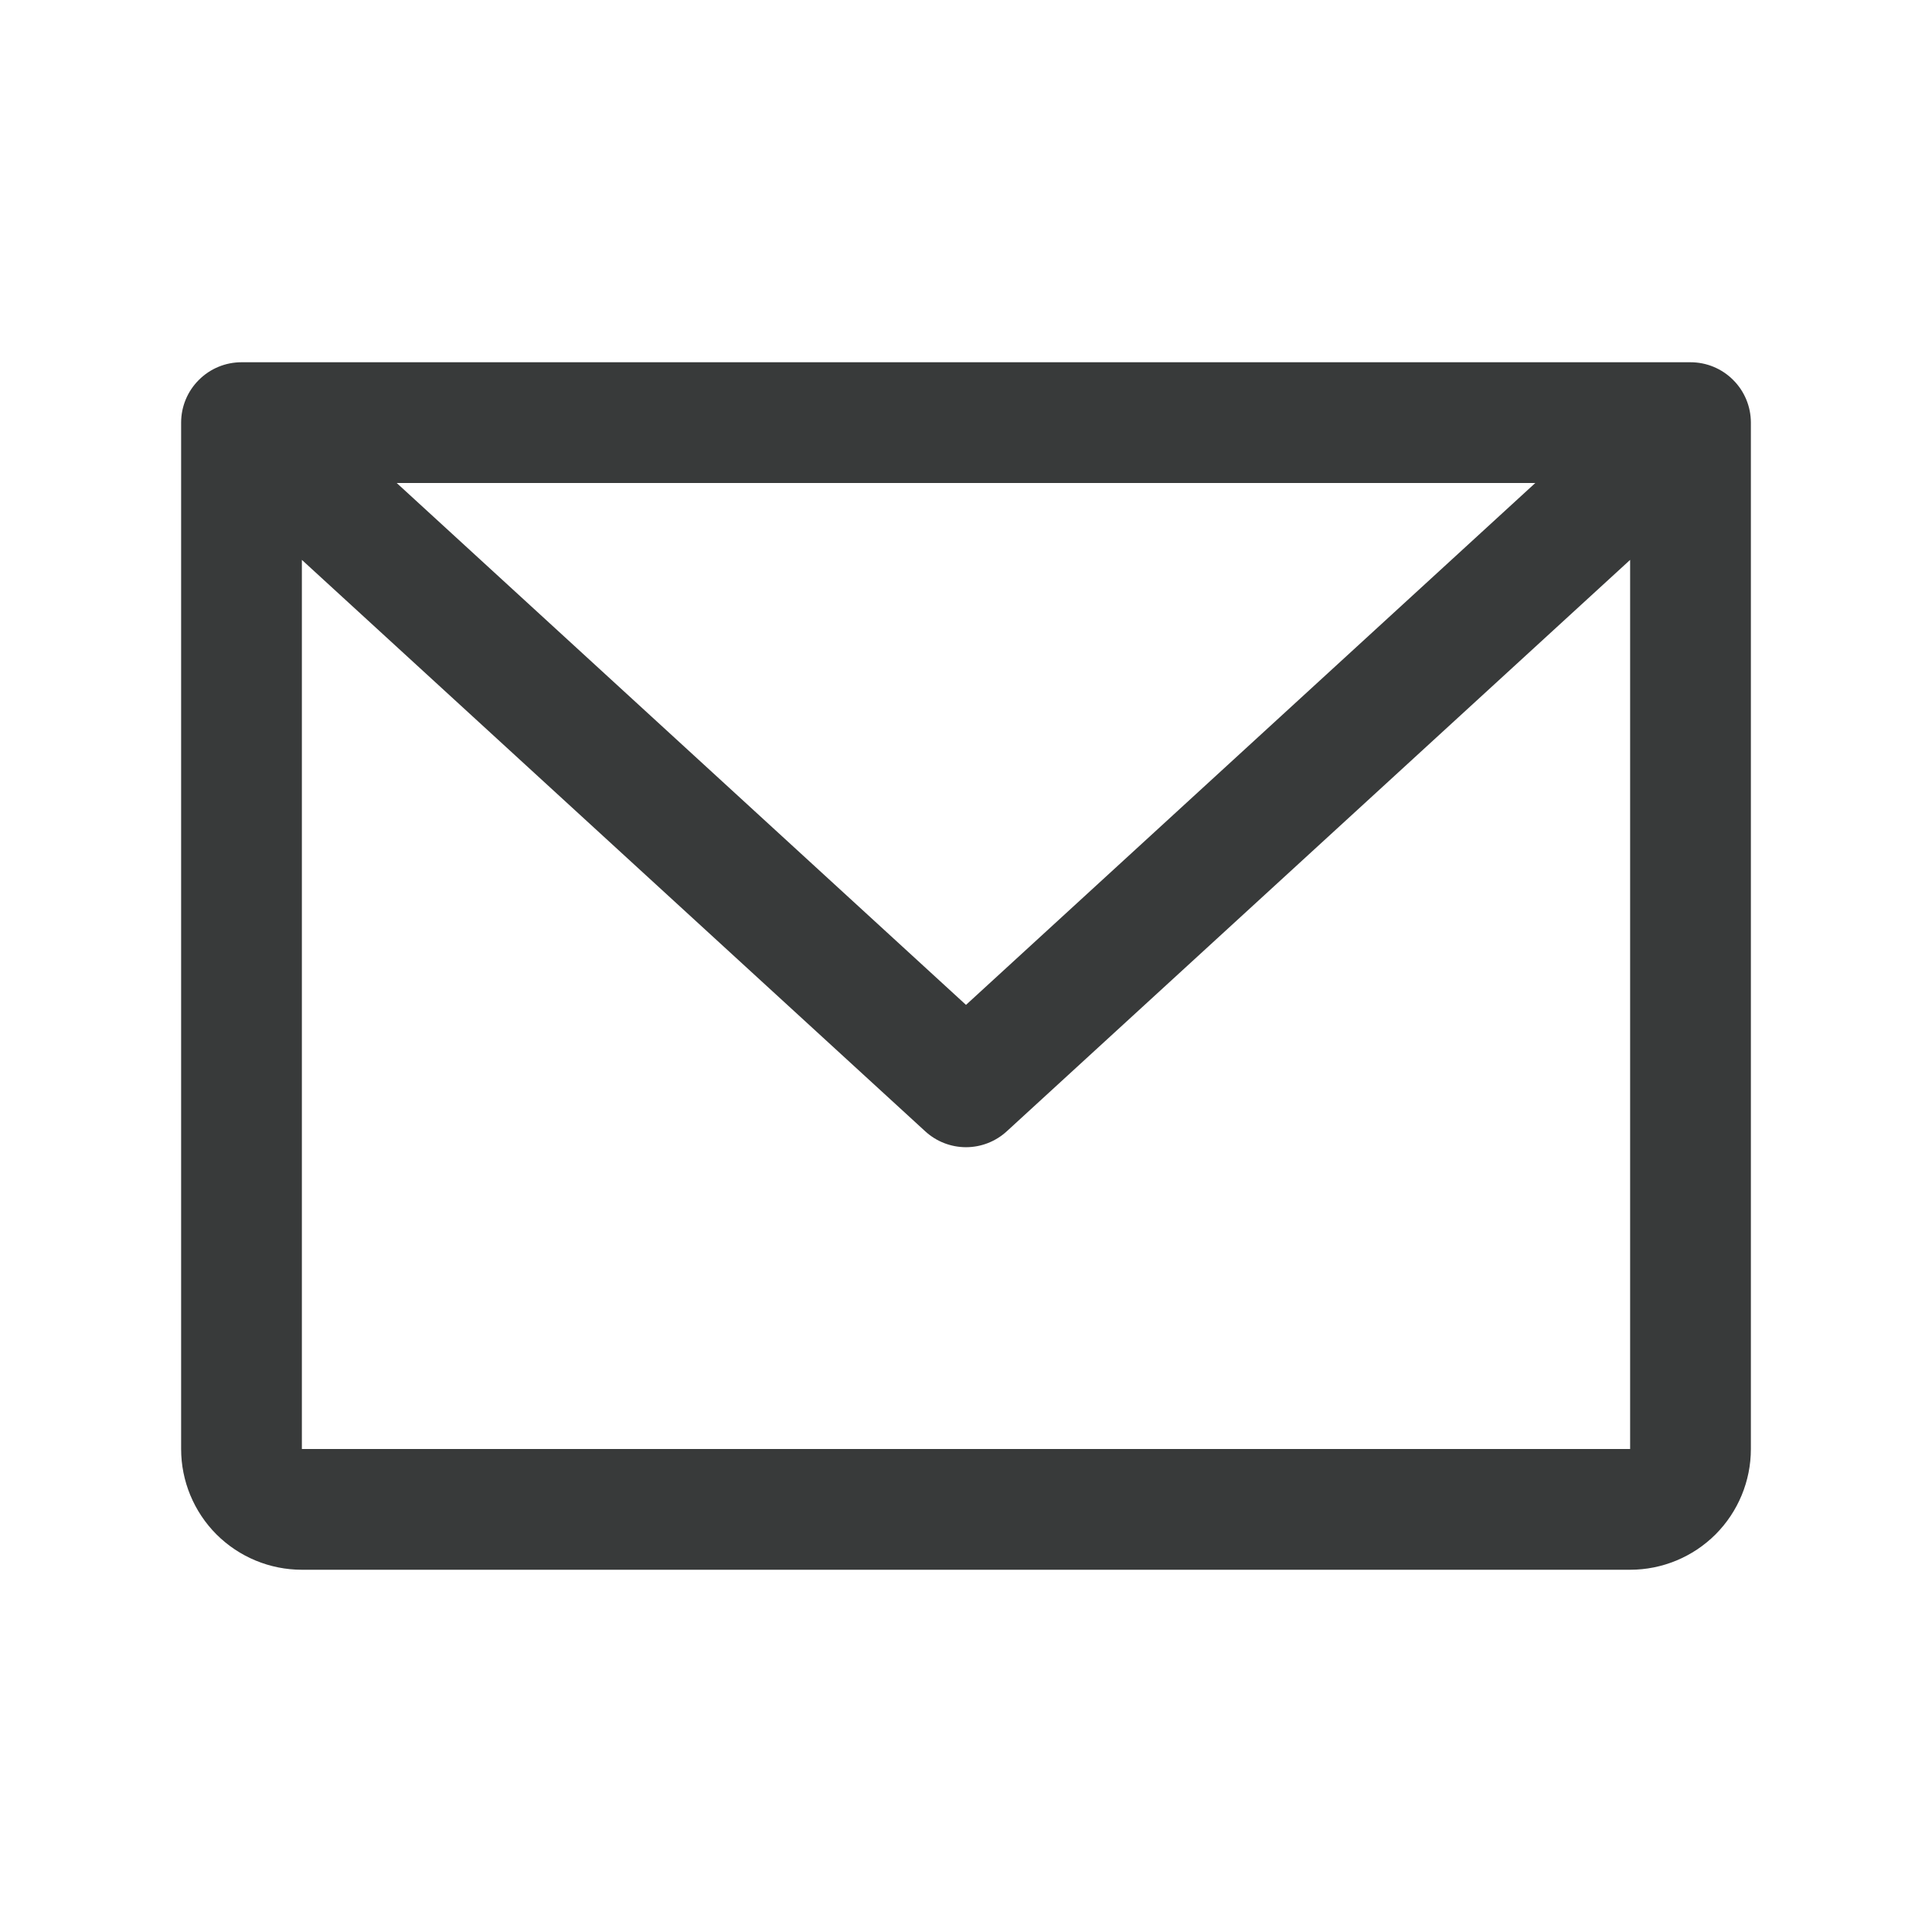
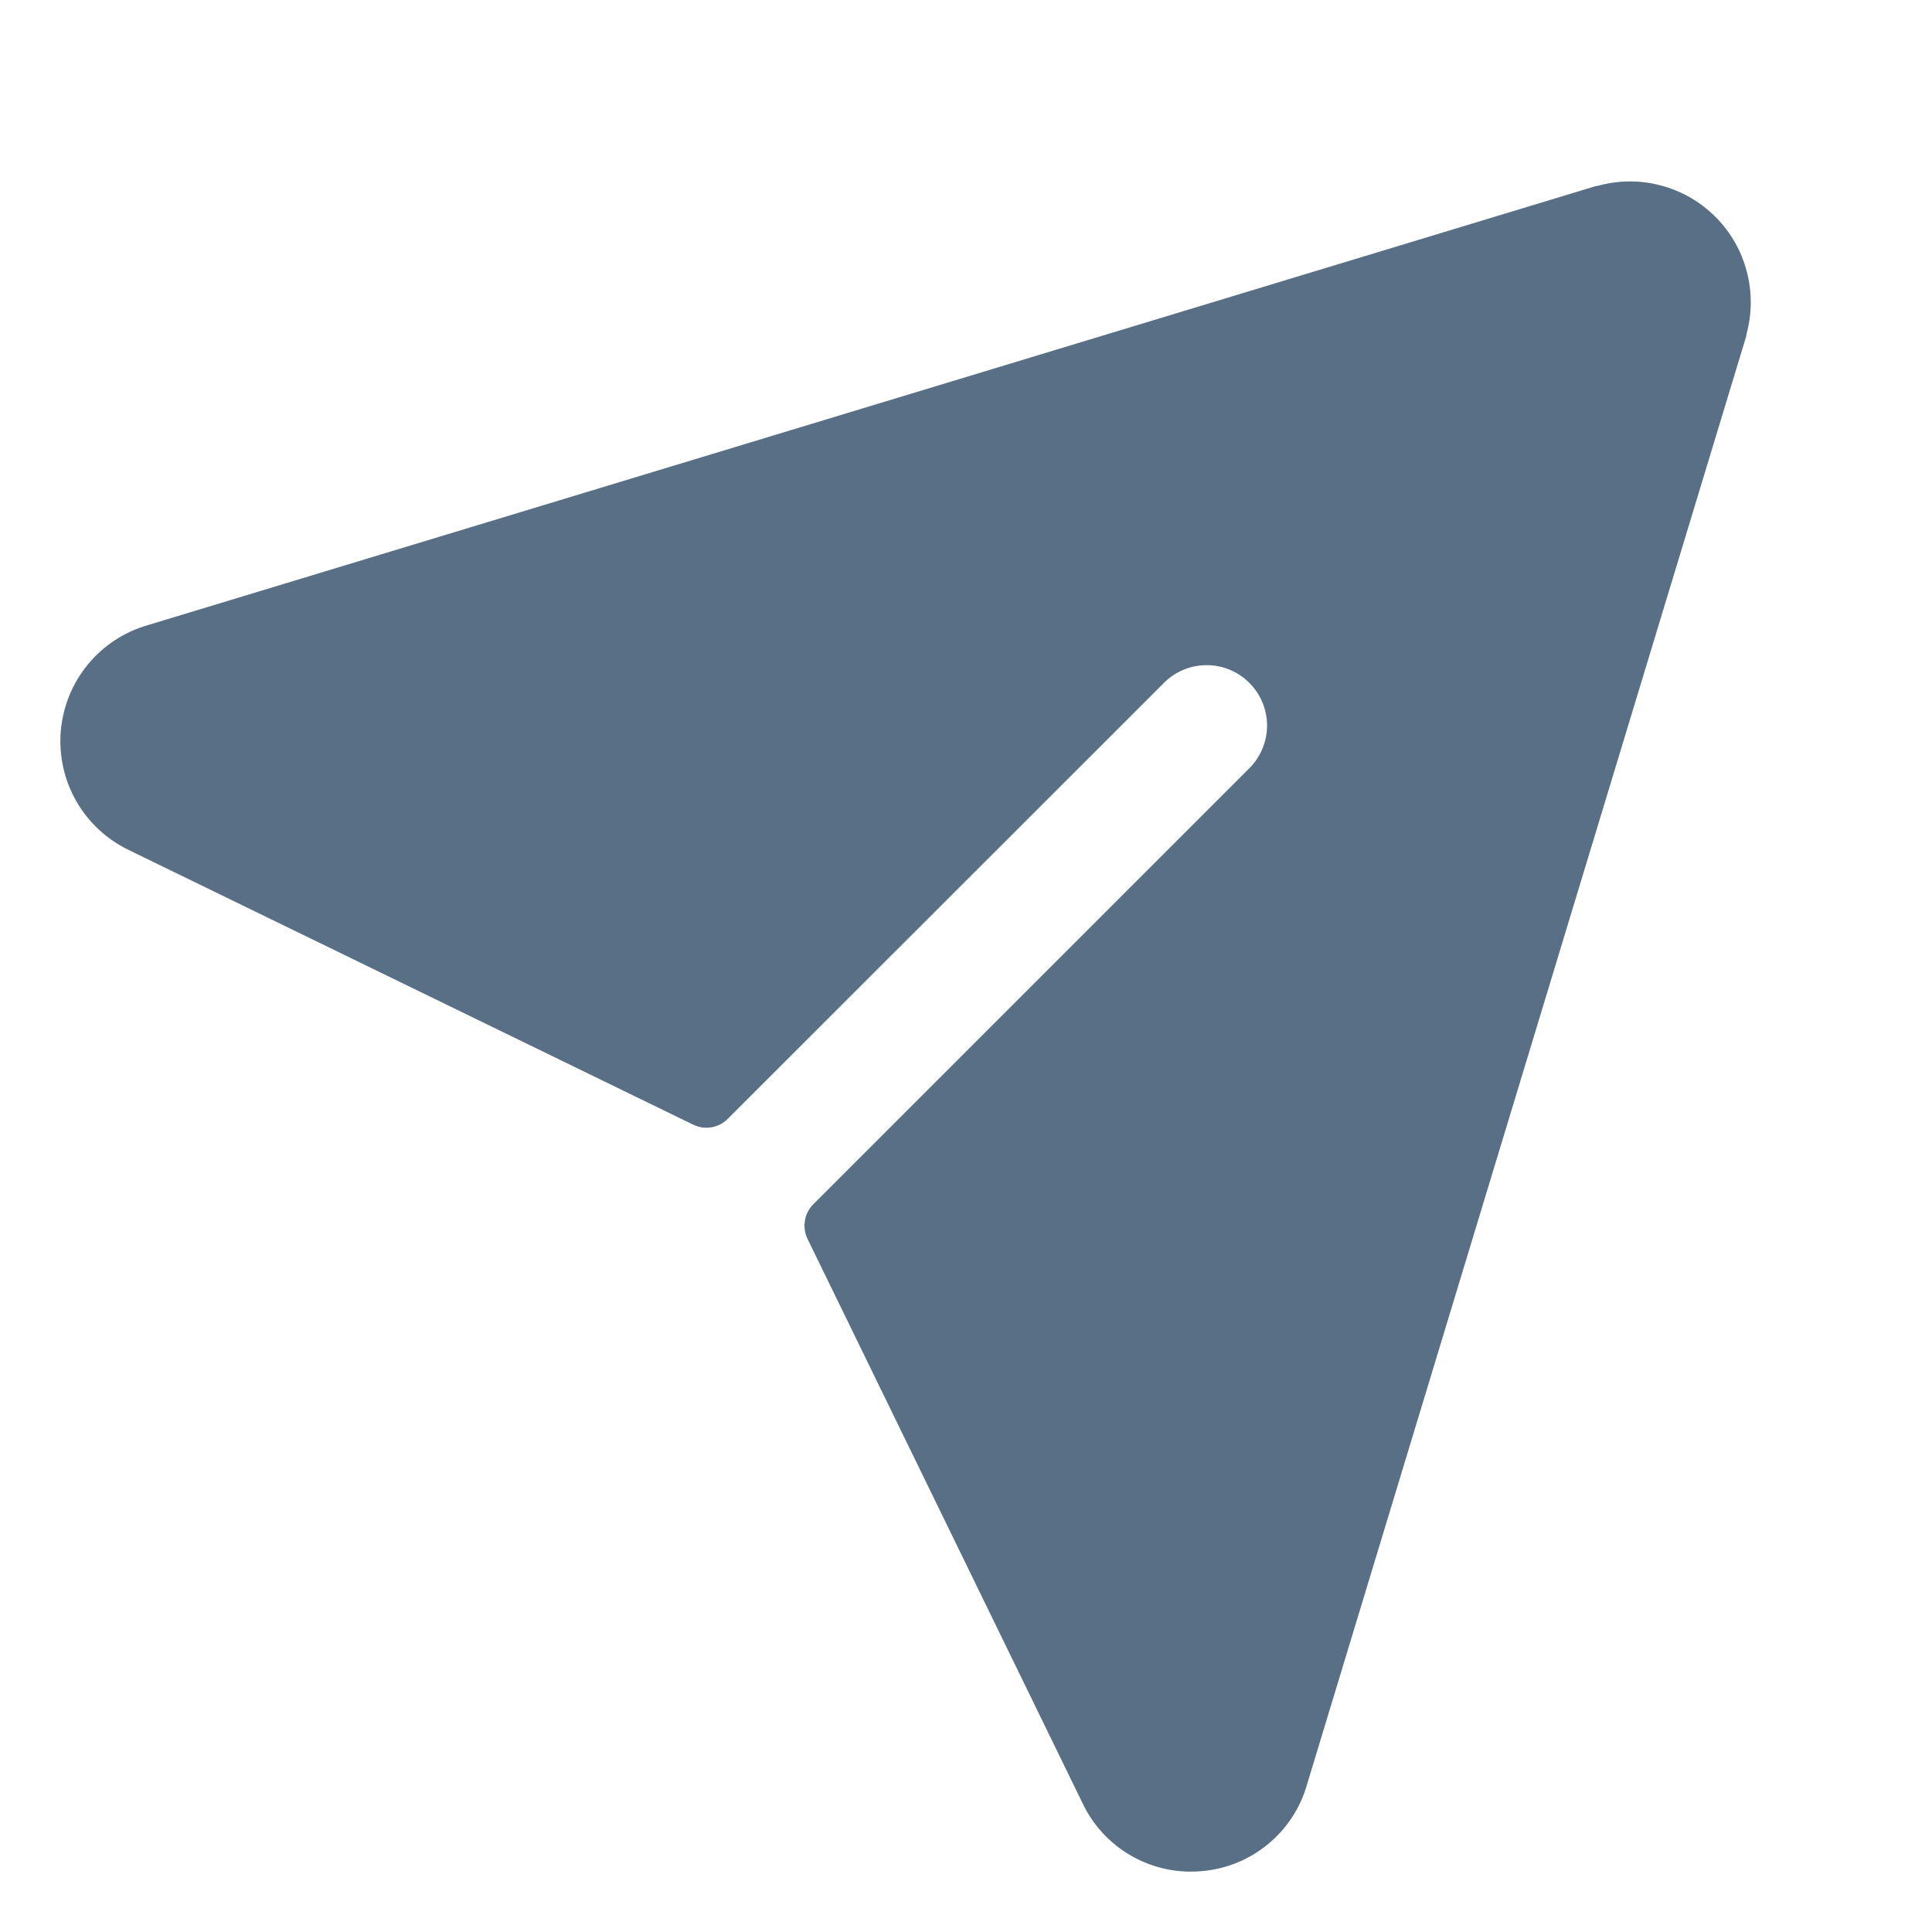
<svg xmlns="http://www.w3.org/2000/svg" width="24" height="24" viewBox="0 0 24 24" fill="none">
-   <path d="M21 4.5H3C2.801 4.5 2.61 4.579 2.47 4.72C2.329 4.86 2.25 5.051 2.25 5.25V18C2.25 18.398 2.408 18.779 2.689 19.061C2.971 19.342 3.352 19.5 3.75 19.5H20.25C20.648 19.5 21.029 19.342 21.311 19.061C21.592 18.779 21.75 18.398 21.75 18V5.25C21.75 5.051 21.671 4.86 21.53 4.72C21.39 4.579 21.199 4.5 21 4.5ZM19.072 6L12 12.483L4.928 6H19.072ZM20.25 18H3.75V6.955L11.493 14.053C11.631 14.18 11.812 14.251 12 14.251C12.188 14.251 12.369 14.18 12.507 14.053L20.25 6.955V18Z" fill="#232525" fill-opacity="0.9" />
+   <path d="M21.694 4.157C21.694 4.157 21.694 4.166 21.694 4.171L16.237 22.165C16.155 22.457 15.985 22.717 15.75 22.91C15.516 23.103 15.228 23.22 14.925 23.244C14.882 23.248 14.839 23.25 14.796 23.25C14.512 23.251 14.234 23.17 13.994 23.018C13.755 22.866 13.564 22.649 13.444 22.392L10.031 15.389C9.997 15.319 9.986 15.24 9.999 15.163C10.011 15.086 10.048 15.015 10.103 14.96L15.533 9.53C15.668 9.388 15.742 9.199 15.74 9.003C15.737 8.808 15.658 8.621 15.52 8.483C15.382 8.344 15.195 8.265 14.999 8.263C14.804 8.26 14.615 8.334 14.473 8.469L9.04 13.899C8.985 13.954 8.914 13.991 8.837 14.004C8.76 14.017 8.681 14.005 8.611 13.971L1.601 10.56C1.327 10.428 1.099 10.217 0.948 9.953C0.797 9.689 0.73 9.385 0.755 9.082C0.781 8.78 0.897 8.491 1.09 8.256C1.283 8.021 1.542 7.85 1.835 7.766L19.829 2.31H19.843C20.099 2.238 20.37 2.235 20.628 2.303C20.885 2.37 21.12 2.504 21.308 2.692C21.497 2.88 21.632 3.115 21.699 3.372C21.767 3.63 21.765 3.9 21.694 4.157Z" fill="#2F4B67" fill-opacity="0.8" />
</svg>
